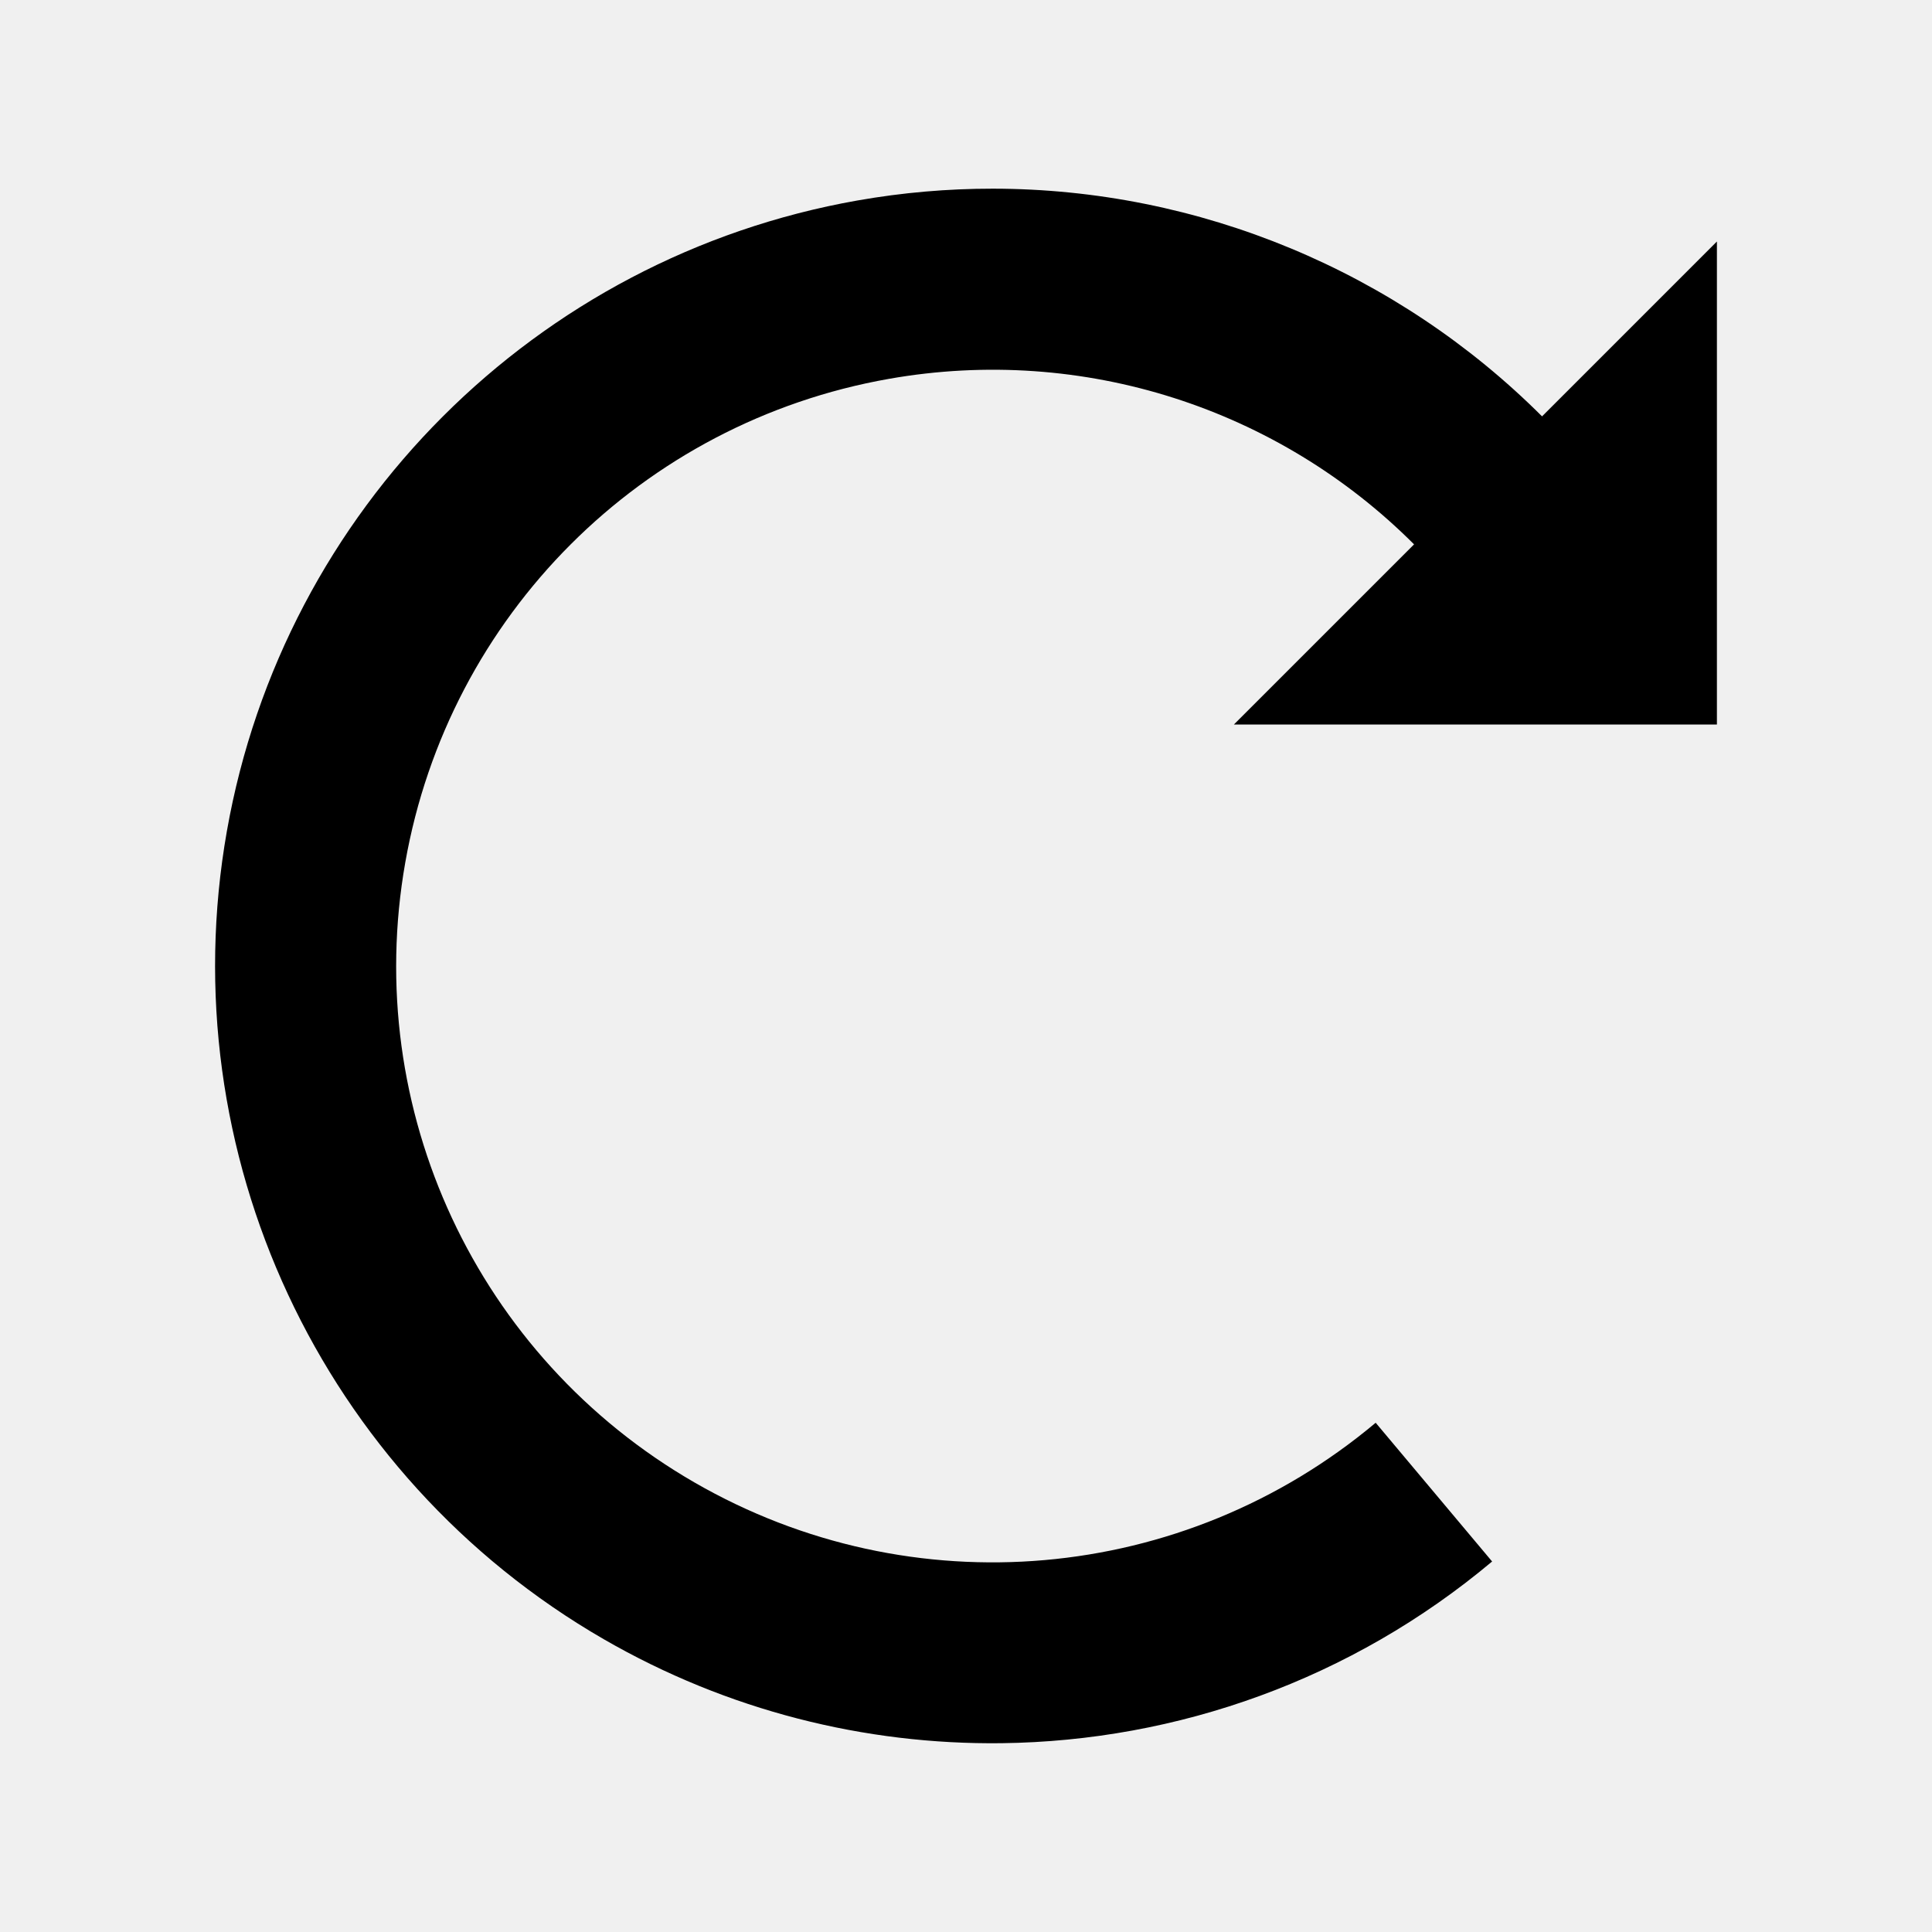
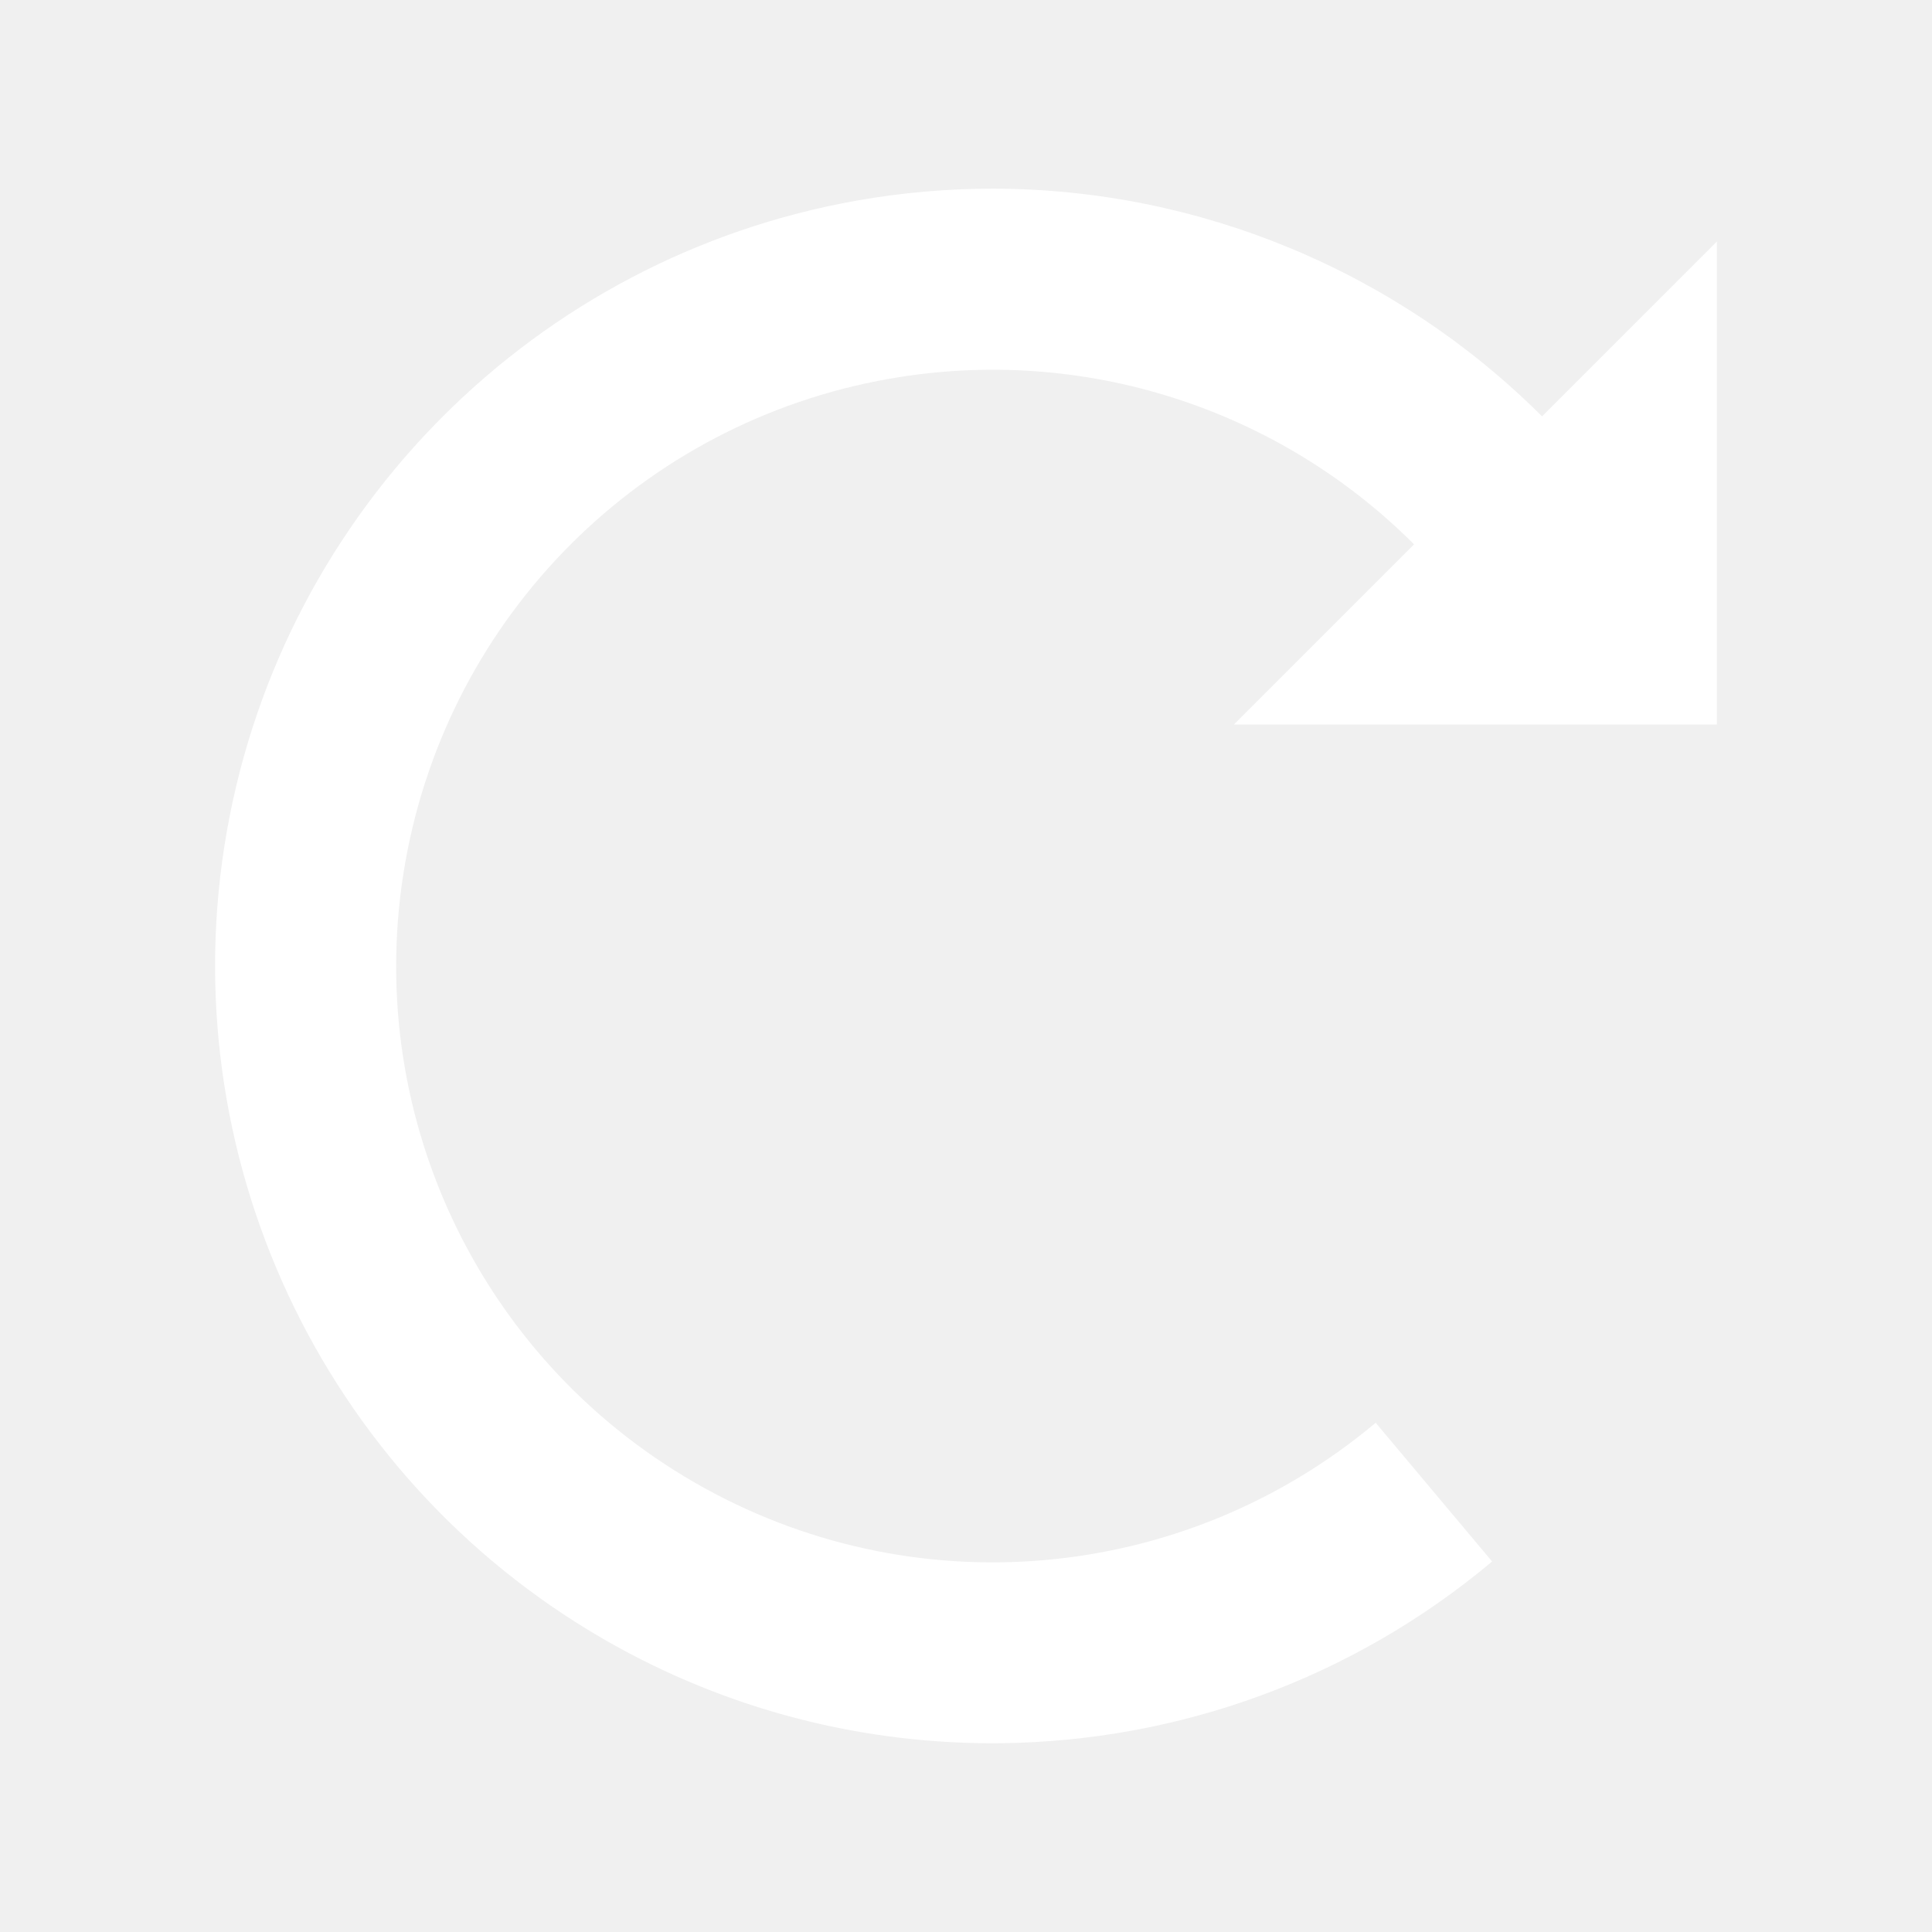
<svg xmlns="http://www.w3.org/2000/svg" viewBox="0 0 512 512" style="height: 512px; width: 512px;">
  <g class="" transform="translate(0,0)" style="">
-     <path d="M263.09 50c-11.882-.007-23.875 1.018-35.857 3.13C142.026 68.156 75.156 135.026 60.13 220.233 45.108 305.44 85.075 391.15 160.005 434.41c32.782 18.927 69.254 27.996 105.463 27.553 46.555-.57 92.675-16.865 129.957-48.15l-30.855-36.768c-50.95 42.75-122.968 49.05-180.566 15.797-57.597-33.254-88.152-98.777-76.603-164.274 11.55-65.497 62.672-116.62 128.17-128.168 51.656-9.108 103.323 7.98 139.17 43.862L327 192h128V64l-46.34 46.342C370.242 71.962 317.83 50.03 263.09 50z" fill="#000000" fill-opacity="1" />
+     <path d="M263.09 50c-11.882-.007-23.875 1.018-35.857 3.13C142.026 68.156 75.156 135.026 60.13 220.233 45.108 305.44 85.075 391.15 160.005 434.41c32.782 18.927 69.254 27.996 105.463 27.553 46.555-.57 92.675-16.865 129.957-48.15l-30.855-36.768c-50.95 42.75-122.968 49.05-180.566 15.797-57.597-33.254-88.152-98.777-76.603-164.274 11.55-65.497 62.672-116.62 128.17-128.168 51.656-9.108 103.323 7.98 139.17 43.862L327 192h128V64l-46.34 46.342C370.242 71.962 317.83 50.03 263.09 50z" fill="#ffffff" fill-opacity="1" />
  </g>
</svg>
